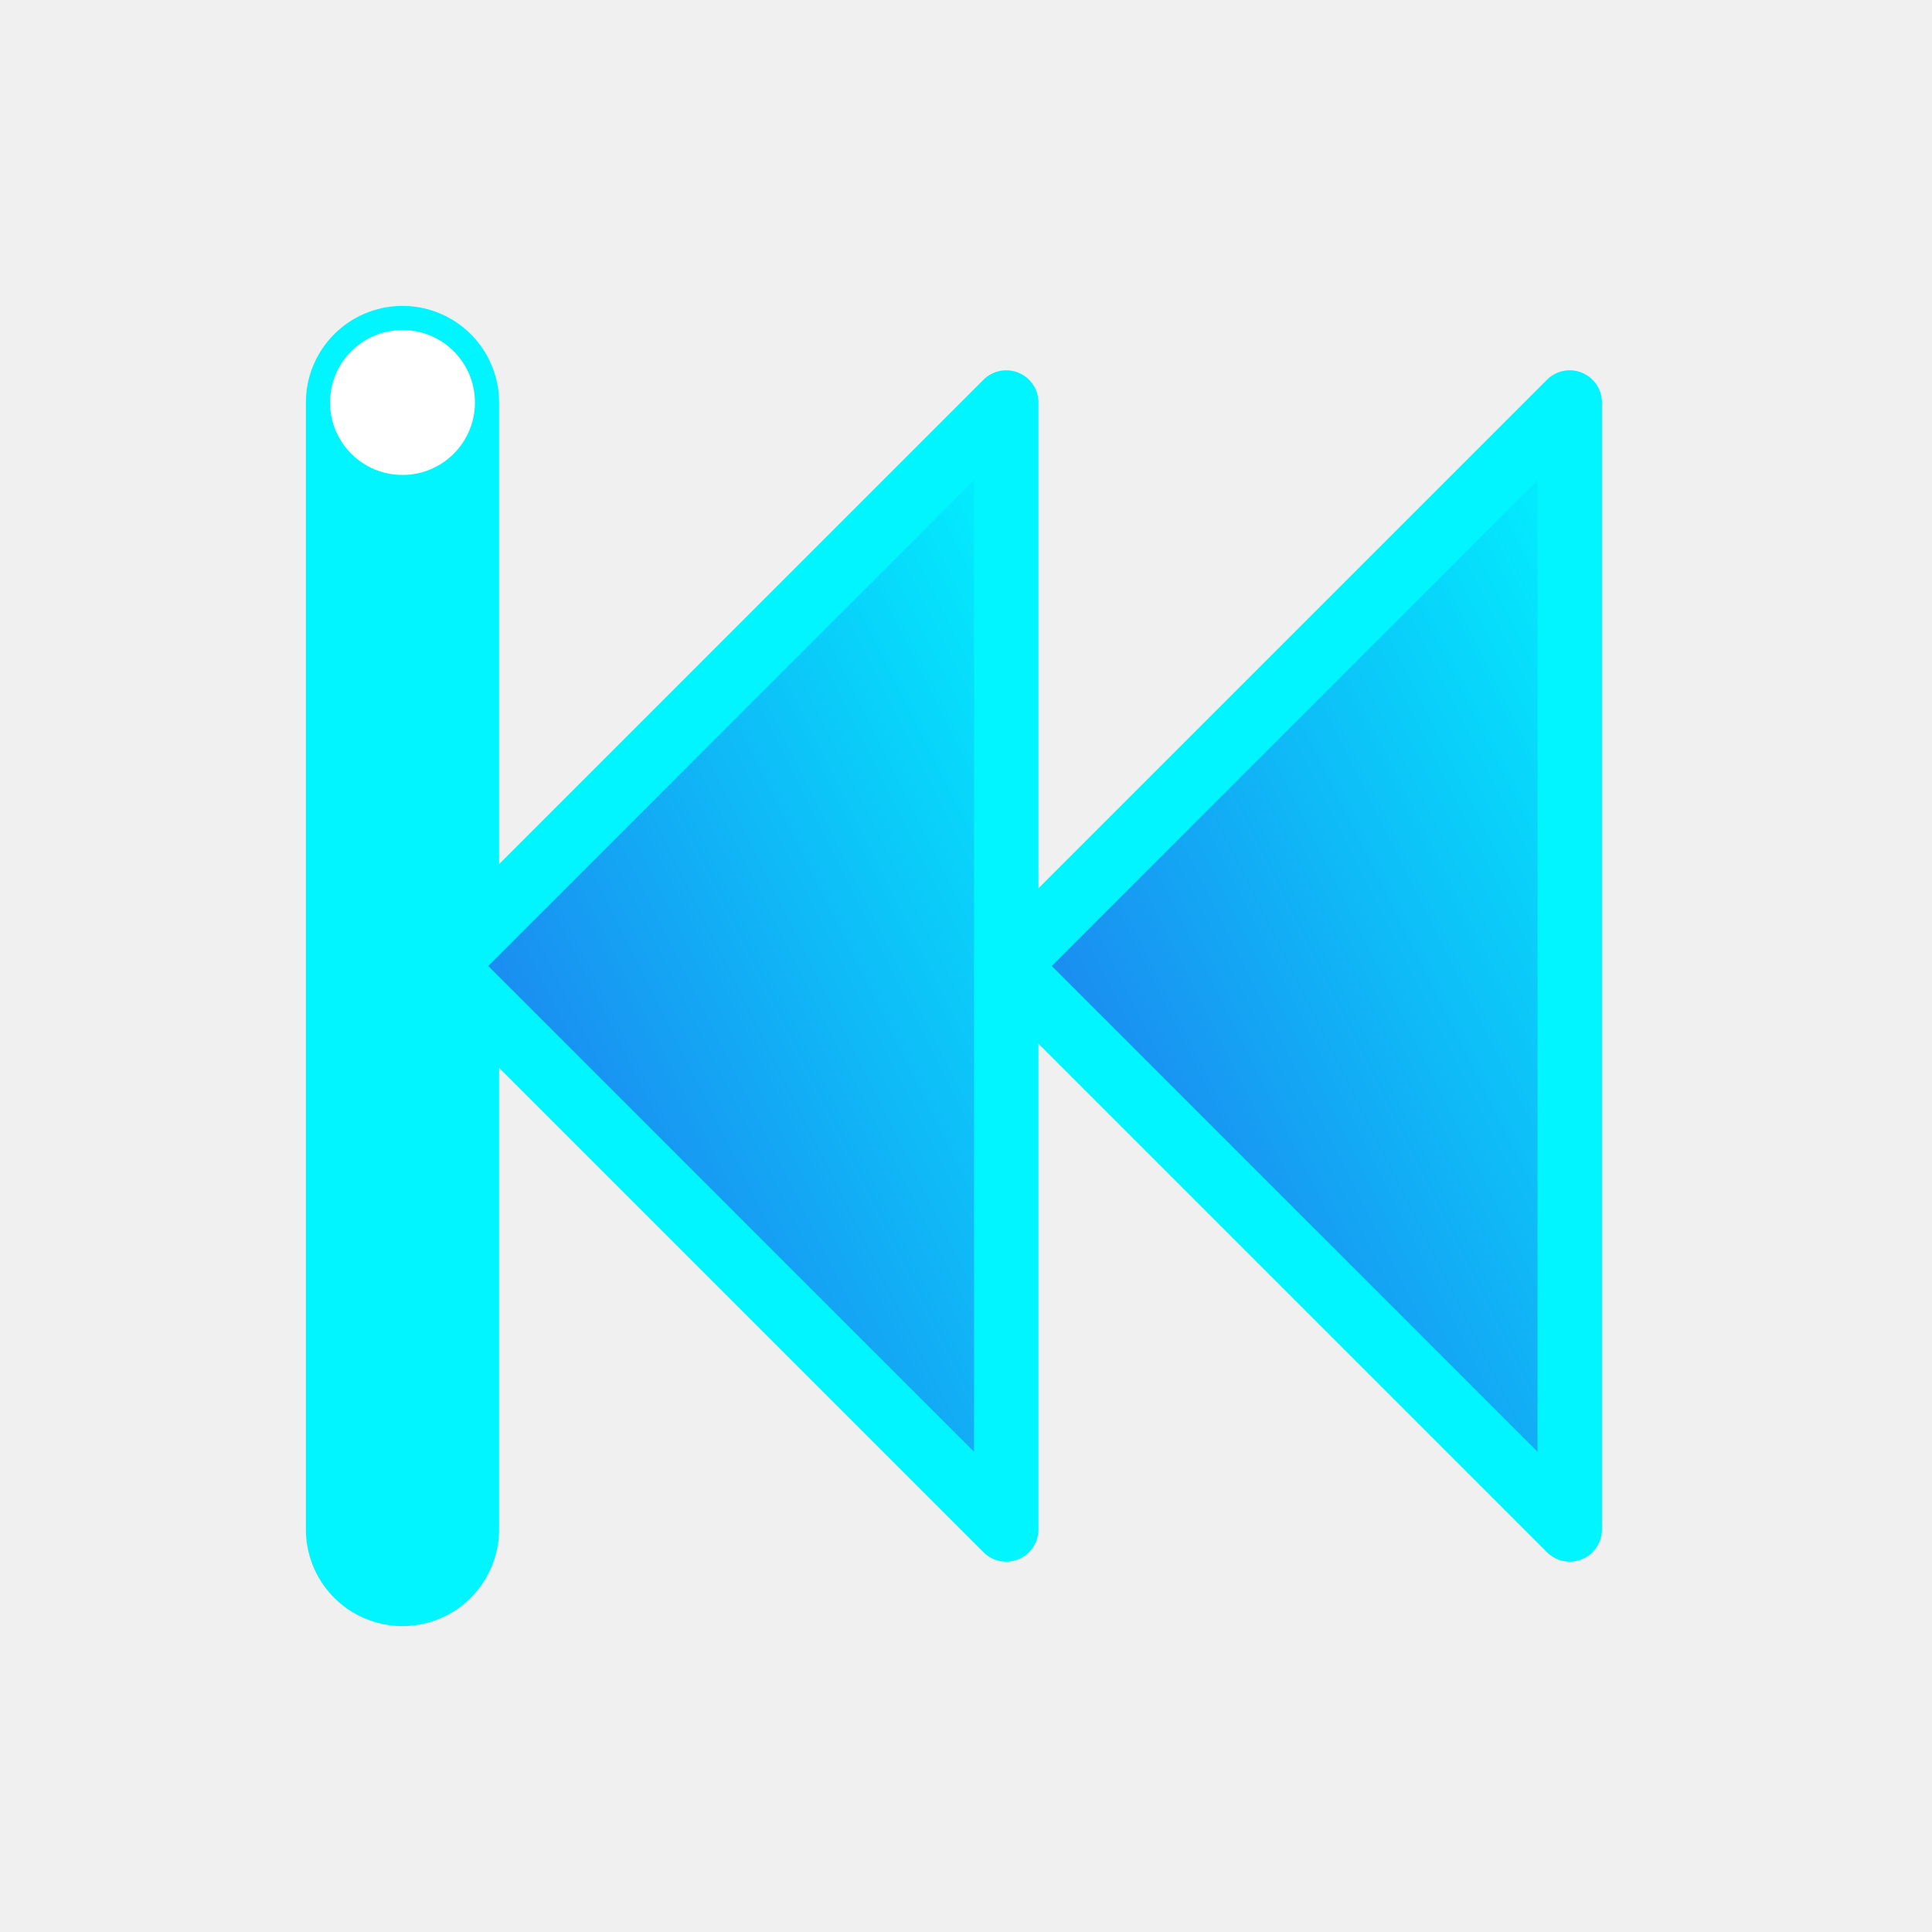
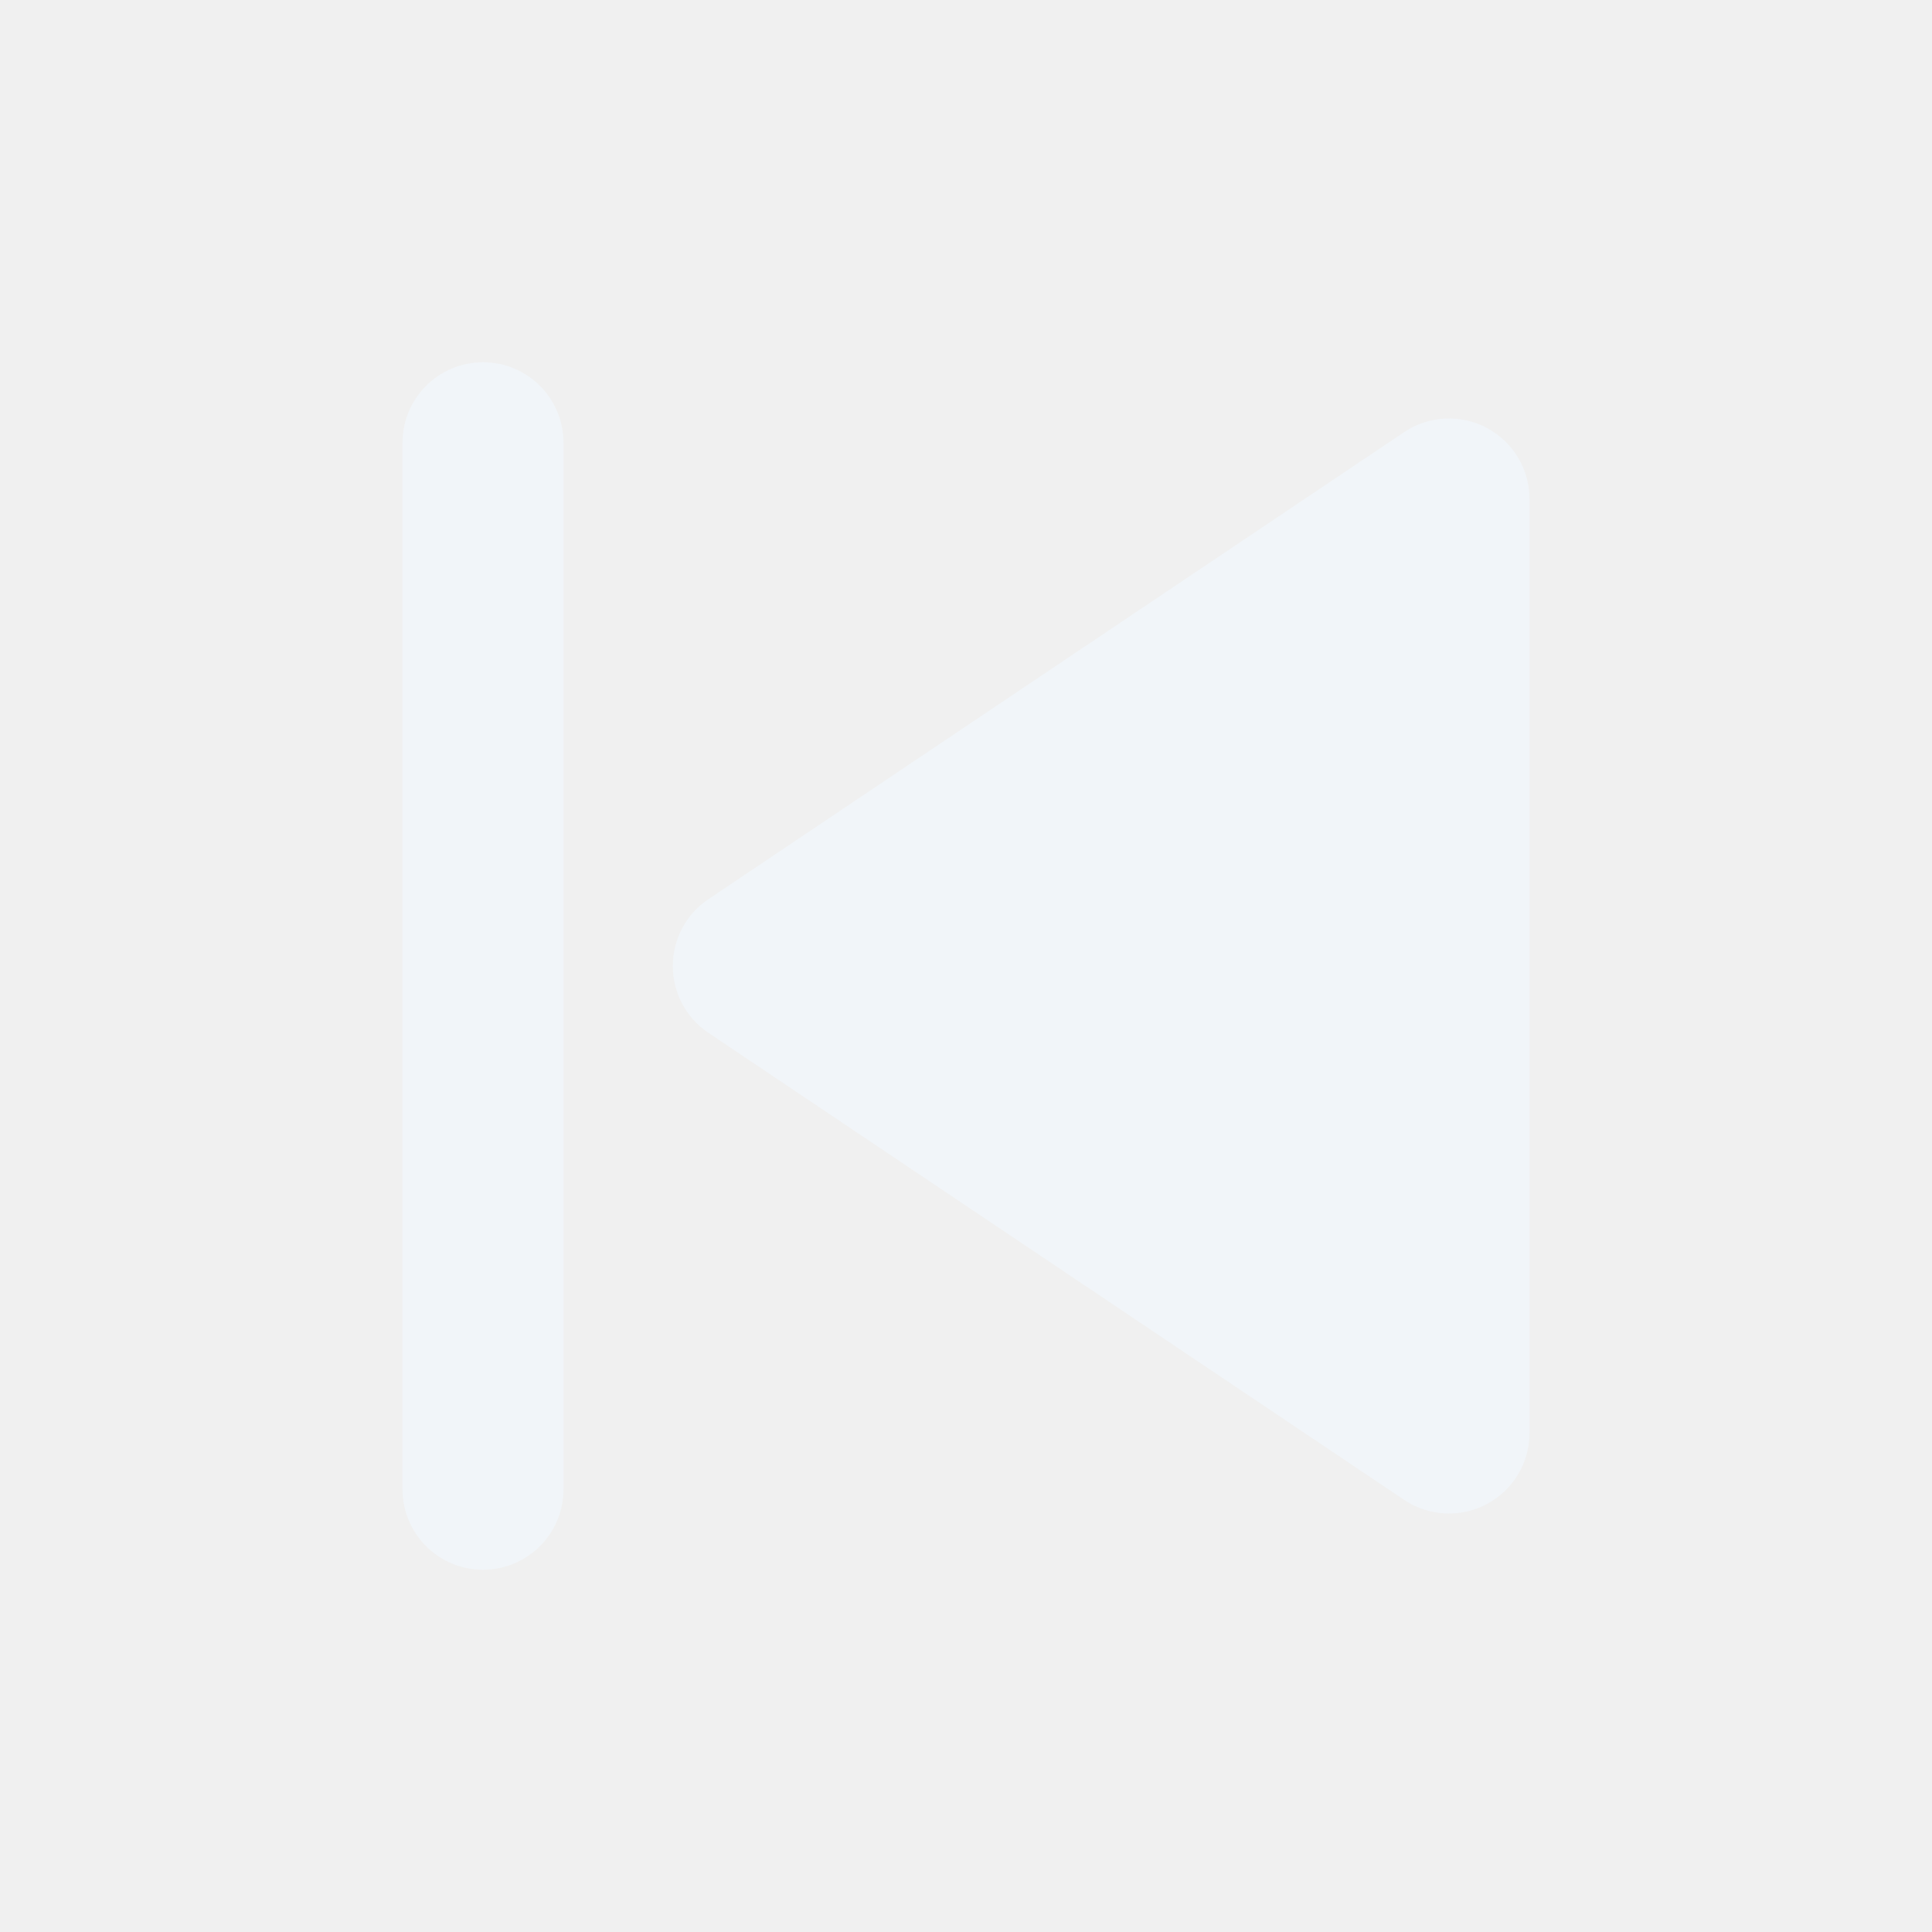
<svg xmlns="http://www.w3.org/2000/svg" viewBox="0 0 24 24" width="24" height="24">
-   <defs>
-     <linearGradient id="prevGrad" x1="100%" y1="0%" x2="0%" y2="100%">
-       <stop offset="0%" stop-color="#00F5FF" />
-       <stop offset="100%" stop-color="#2563EB" />
-     </linearGradient>
-   </defs>
-   <line x1="5" y1="5" x2="5" y2="19" stroke="#00F5FF" stroke-width="2.4" stroke-linecap="round" />
-   <polygon points="12.5,5 5.5,12 12.5,19" fill="url(#prevGrad)" stroke="#00F5FF" stroke-width="0.8" stroke-linejoin="round" />
-   <polygon points="19.5,5 12.5,12 19.5,19" fill="url(#prevGrad)" stroke="#00F5FF" stroke-width="0.8" stroke-linejoin="round" />
-   <circle cx="5" cy="5" r="0.9" fill="#FFFFFF" />
+   <path d="M5 5.5a1 1 0 0 1 2 0v13a1 1 0 0 1-2 0v-13z" fill="#F1F5F9" />
+   <path d="M19 6.2a1 1 0 0 0-1.56-.83L8.8 11.17a1 1 0 0 0 0 1.66l8.64 5.8a1 1 0 0 0 1.56-.83V6.2z" fill="#F1F5F9" />
</svg>
